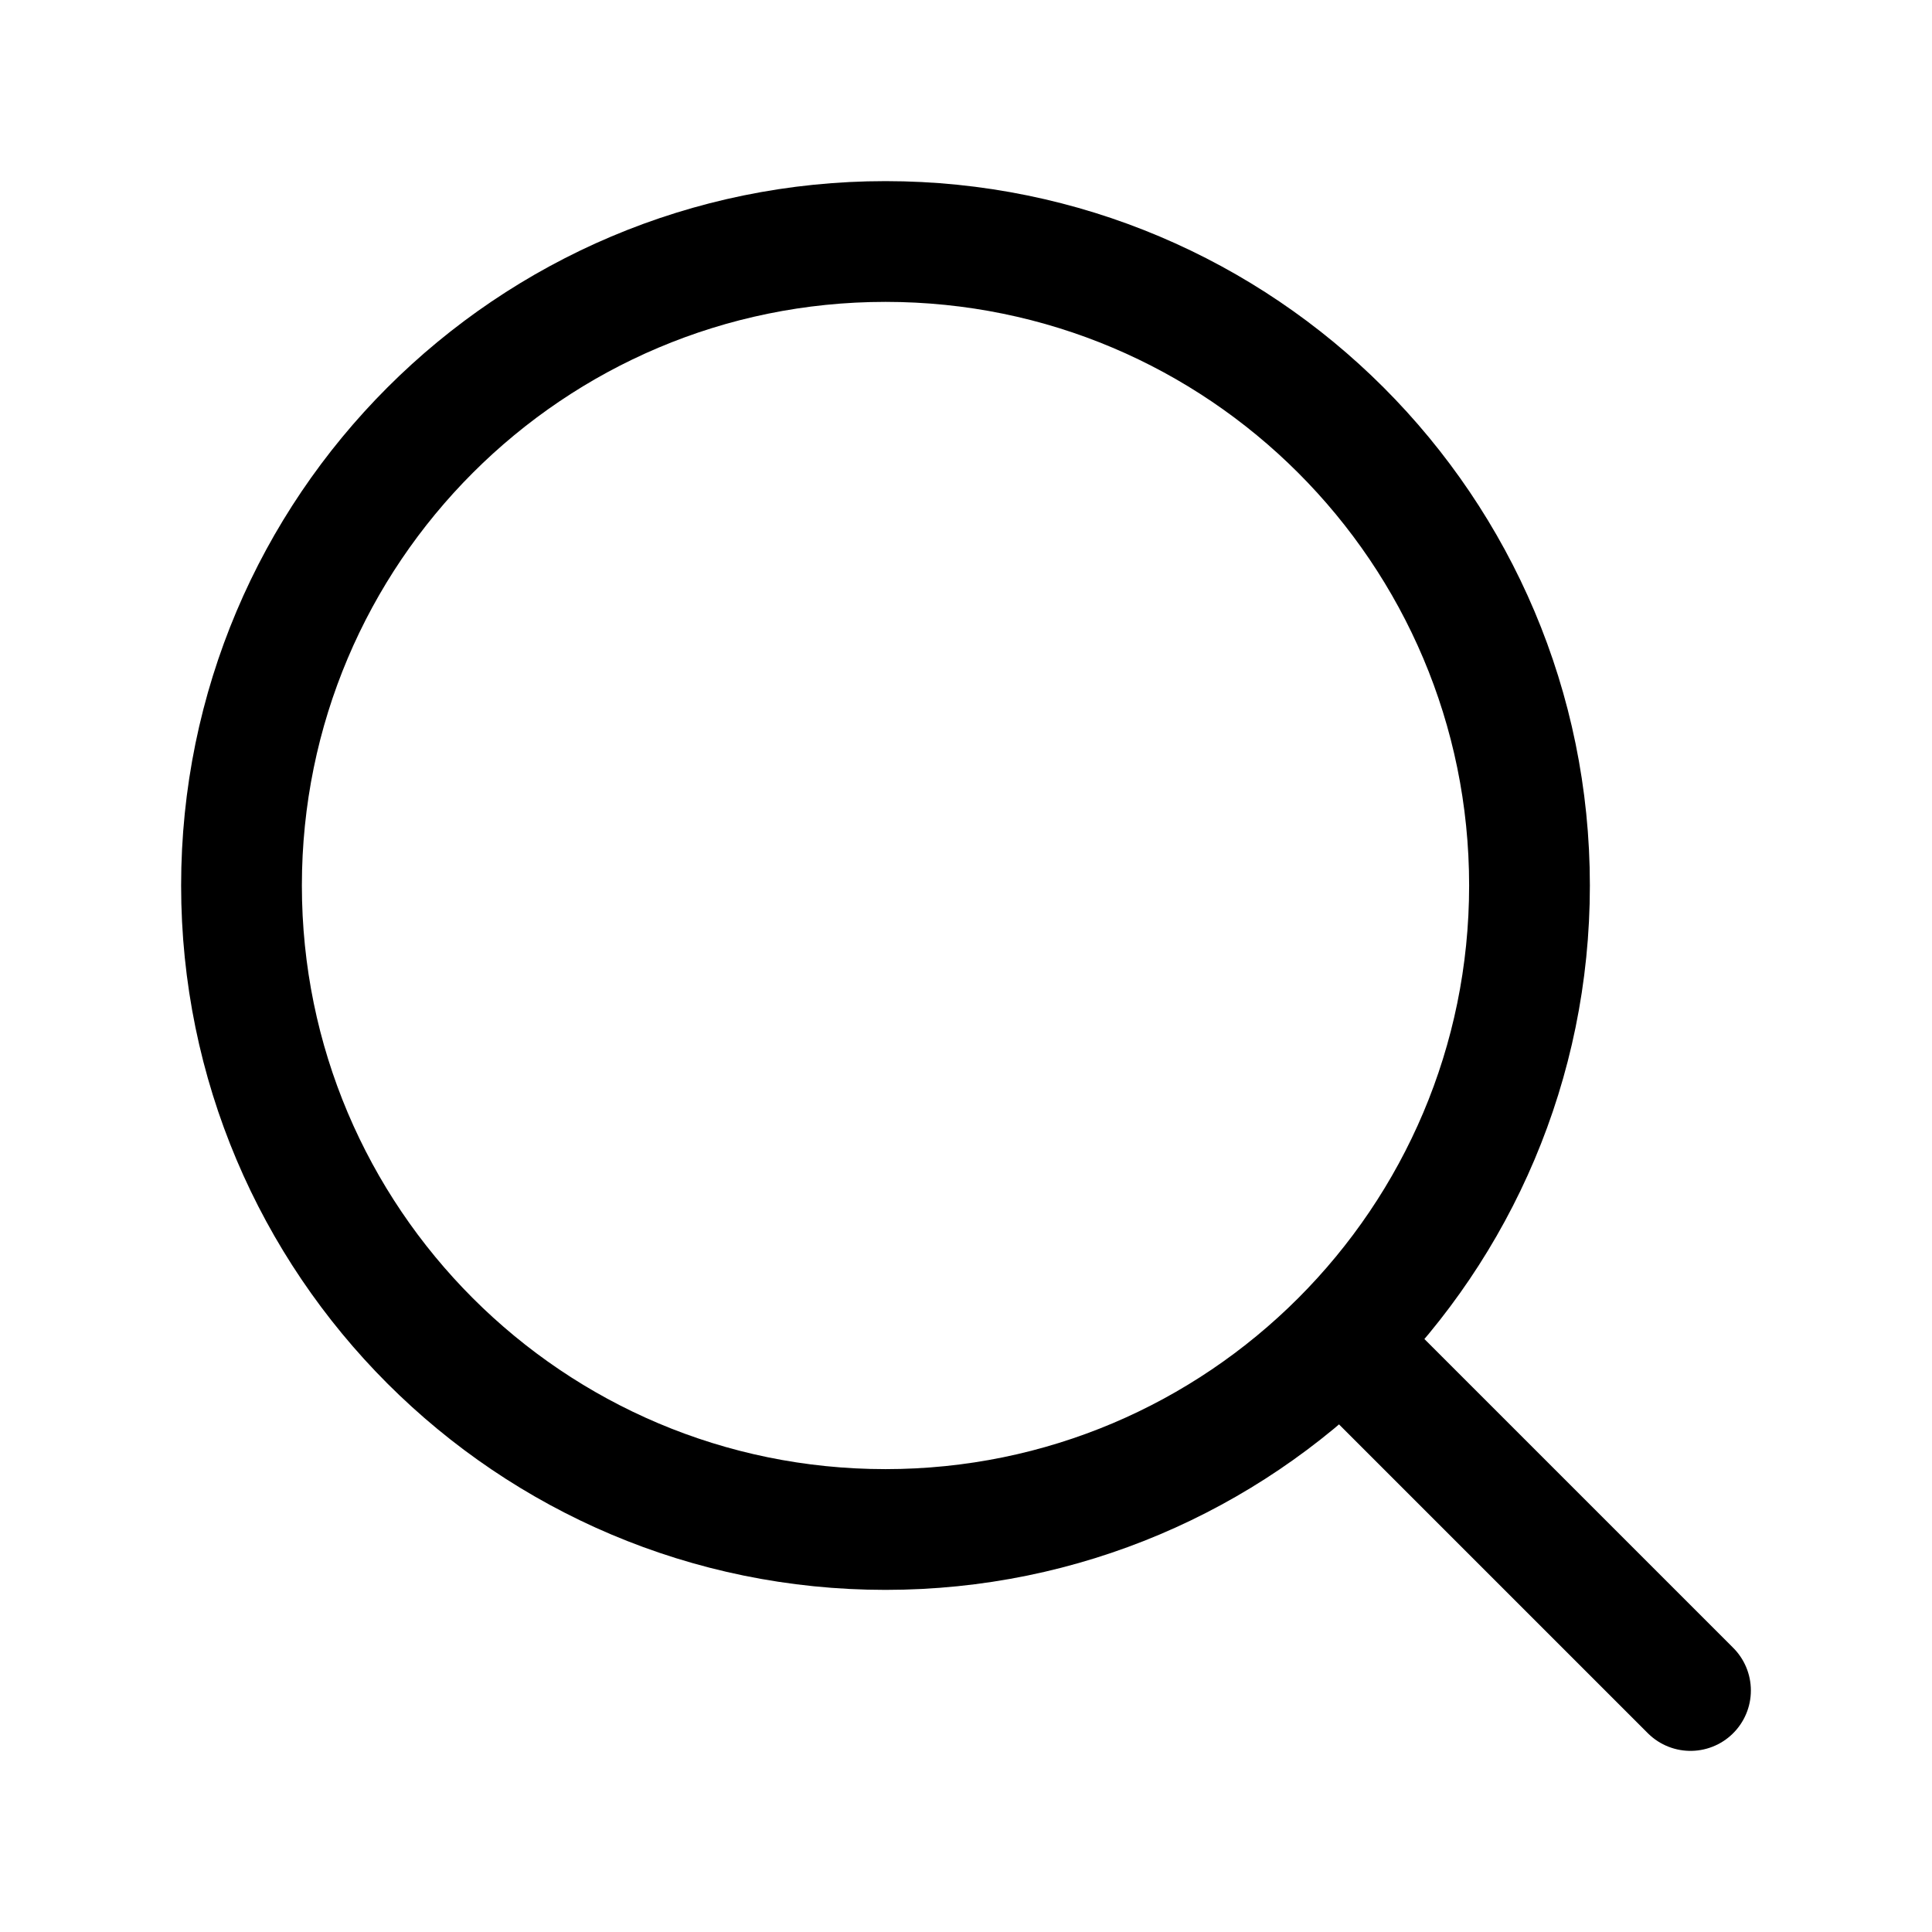
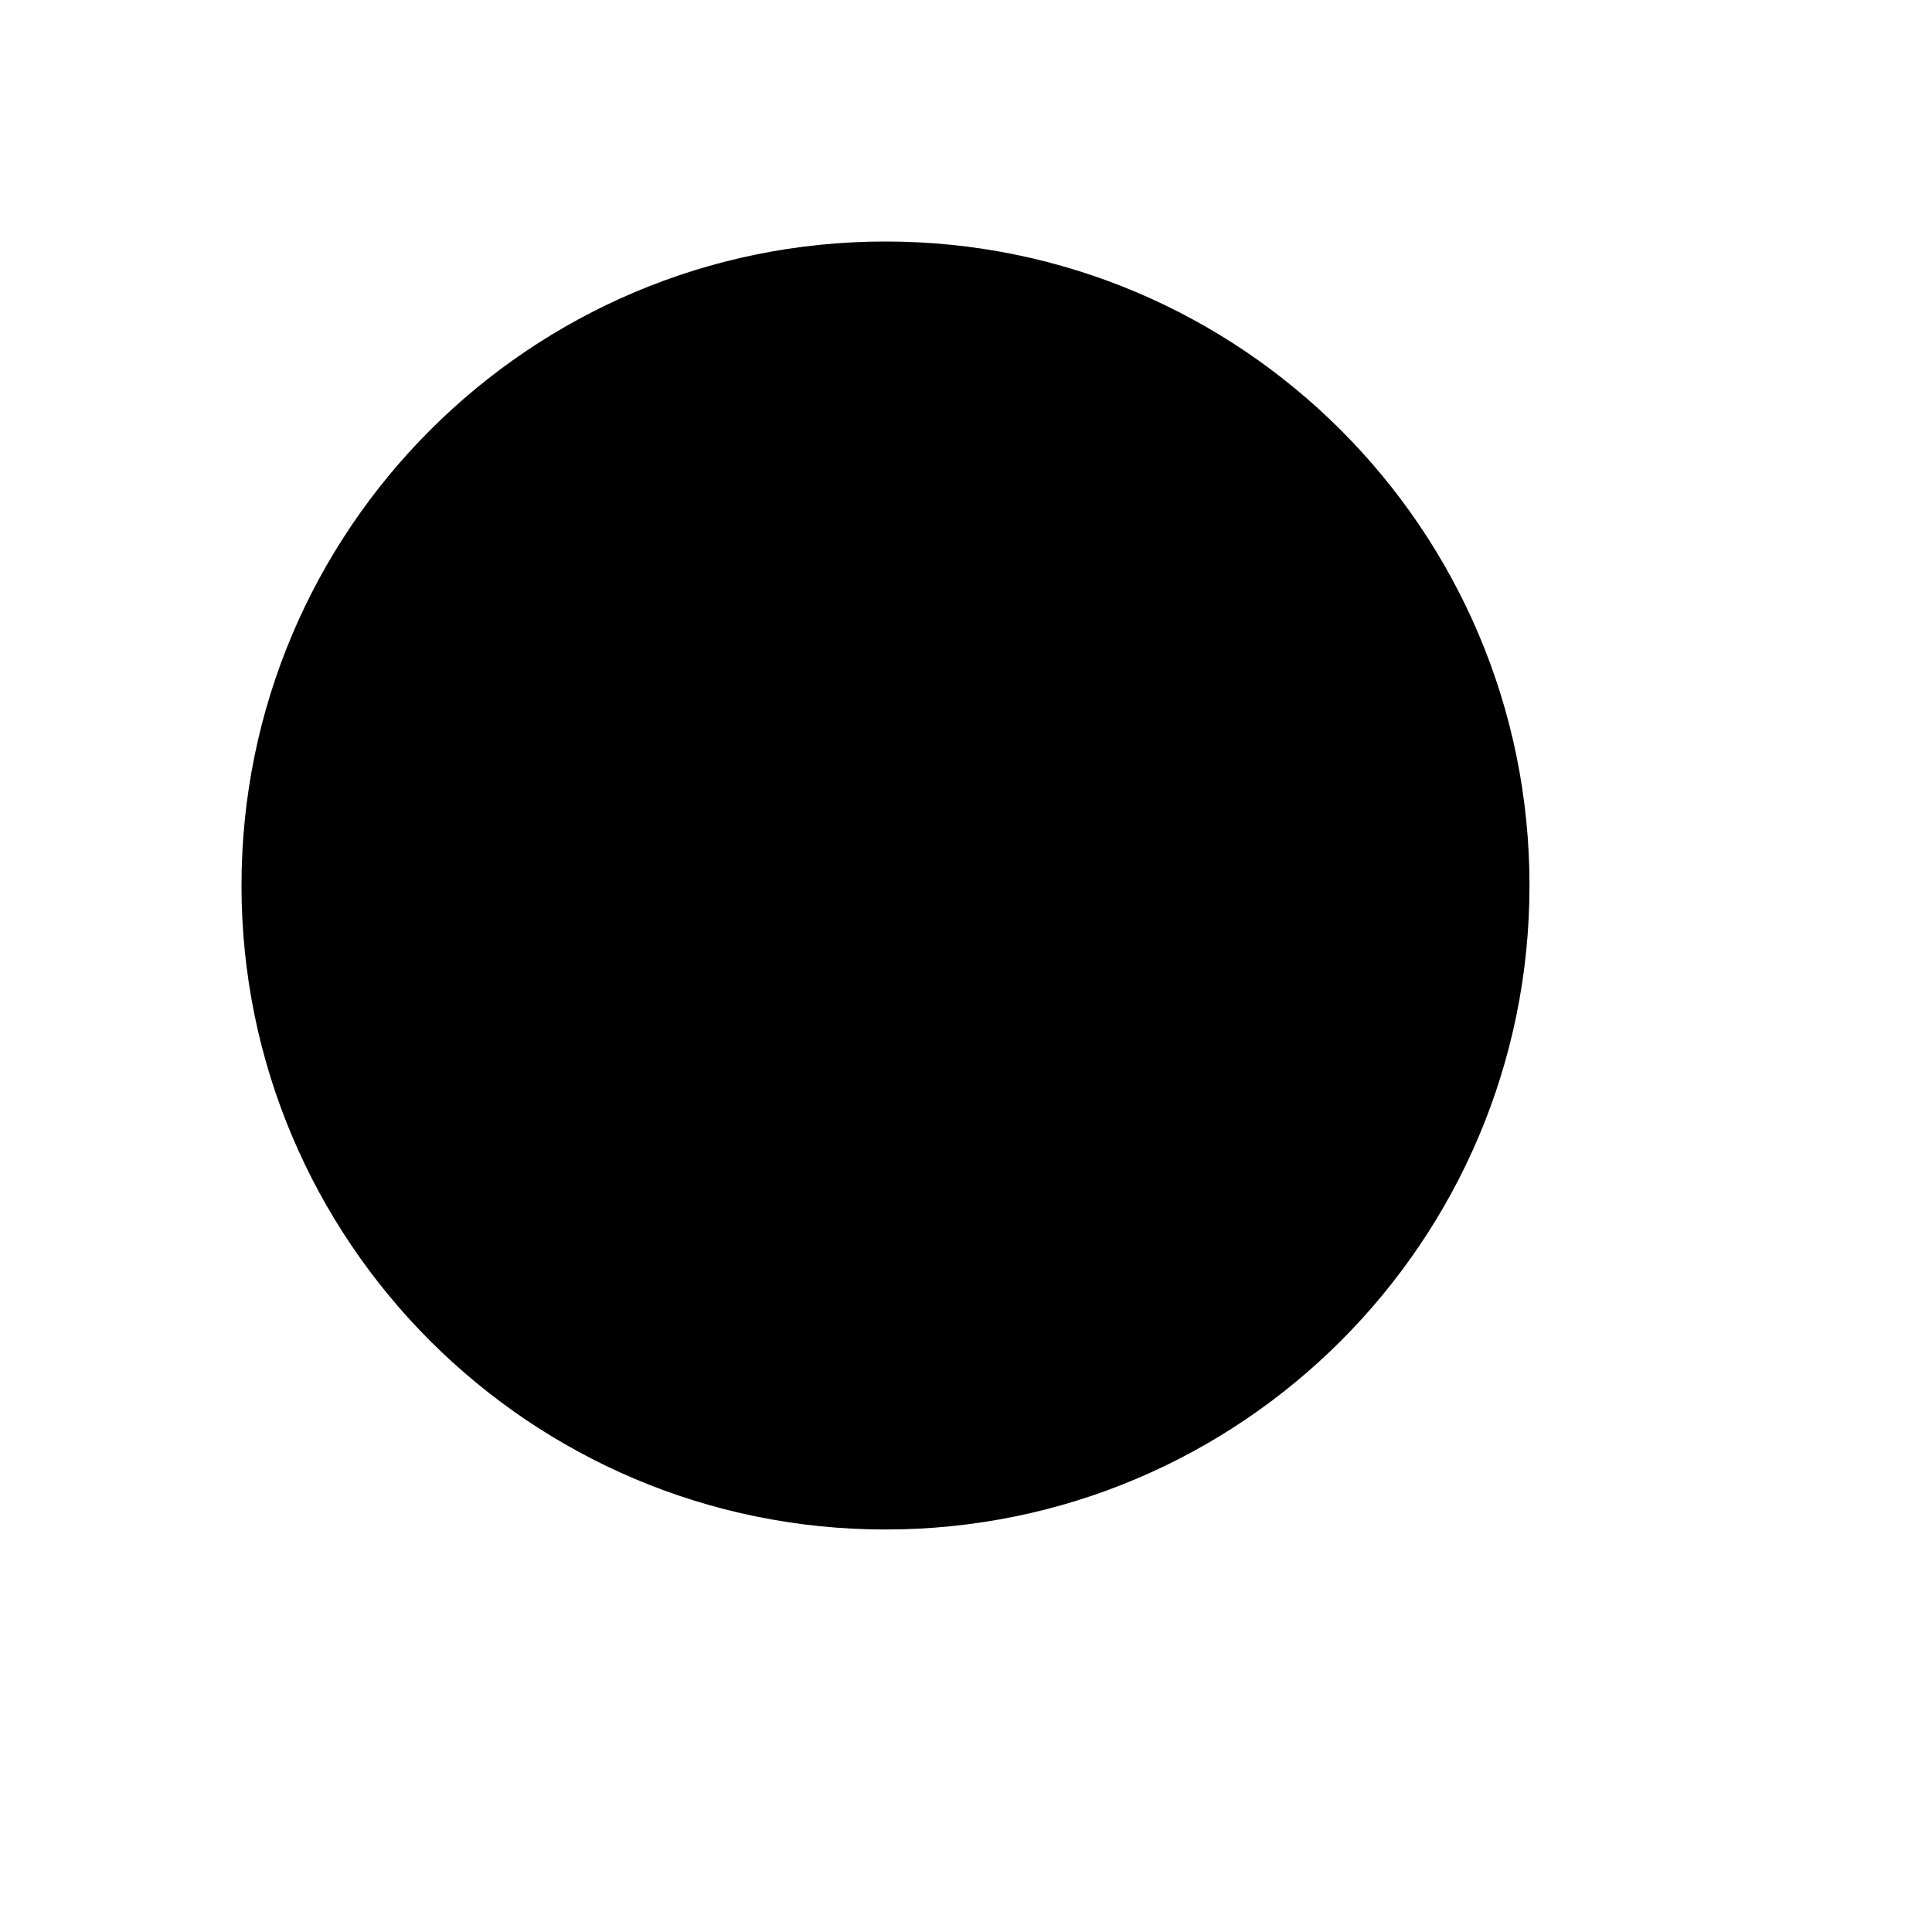
- <svg xmlns="http://www.w3.org/2000/svg" viewBox="0 0 24 24" fill="none">
-   <path d="M21 21L16.7 16.7M19 11C19 15.418 15.418 19 11 19C6.582 19 3 15.418 3 11C3 6.582 6.582 3 11 3C15.418 3 19 6.582 19 11Z" stroke="currentColor" stroke-width="1.5" stroke-linecap="round" stroke-linejoin="round" />
+ <svg xmlns="http://www.w3.org/2000/svg" viewBox="0 0 24 24" fill="currentColor">
+   <path d="M21 21L16.7 16.7M19 11C19 15.418 15.418 19 11 19C6.582 19 3 15.418 3 11C3 6.582 6.582 3 11 3C15.418 3 19 6.582 19 11Z" stroke-width="1.5" stroke-linecap="round" stroke-linejoin="round" />
</svg>
